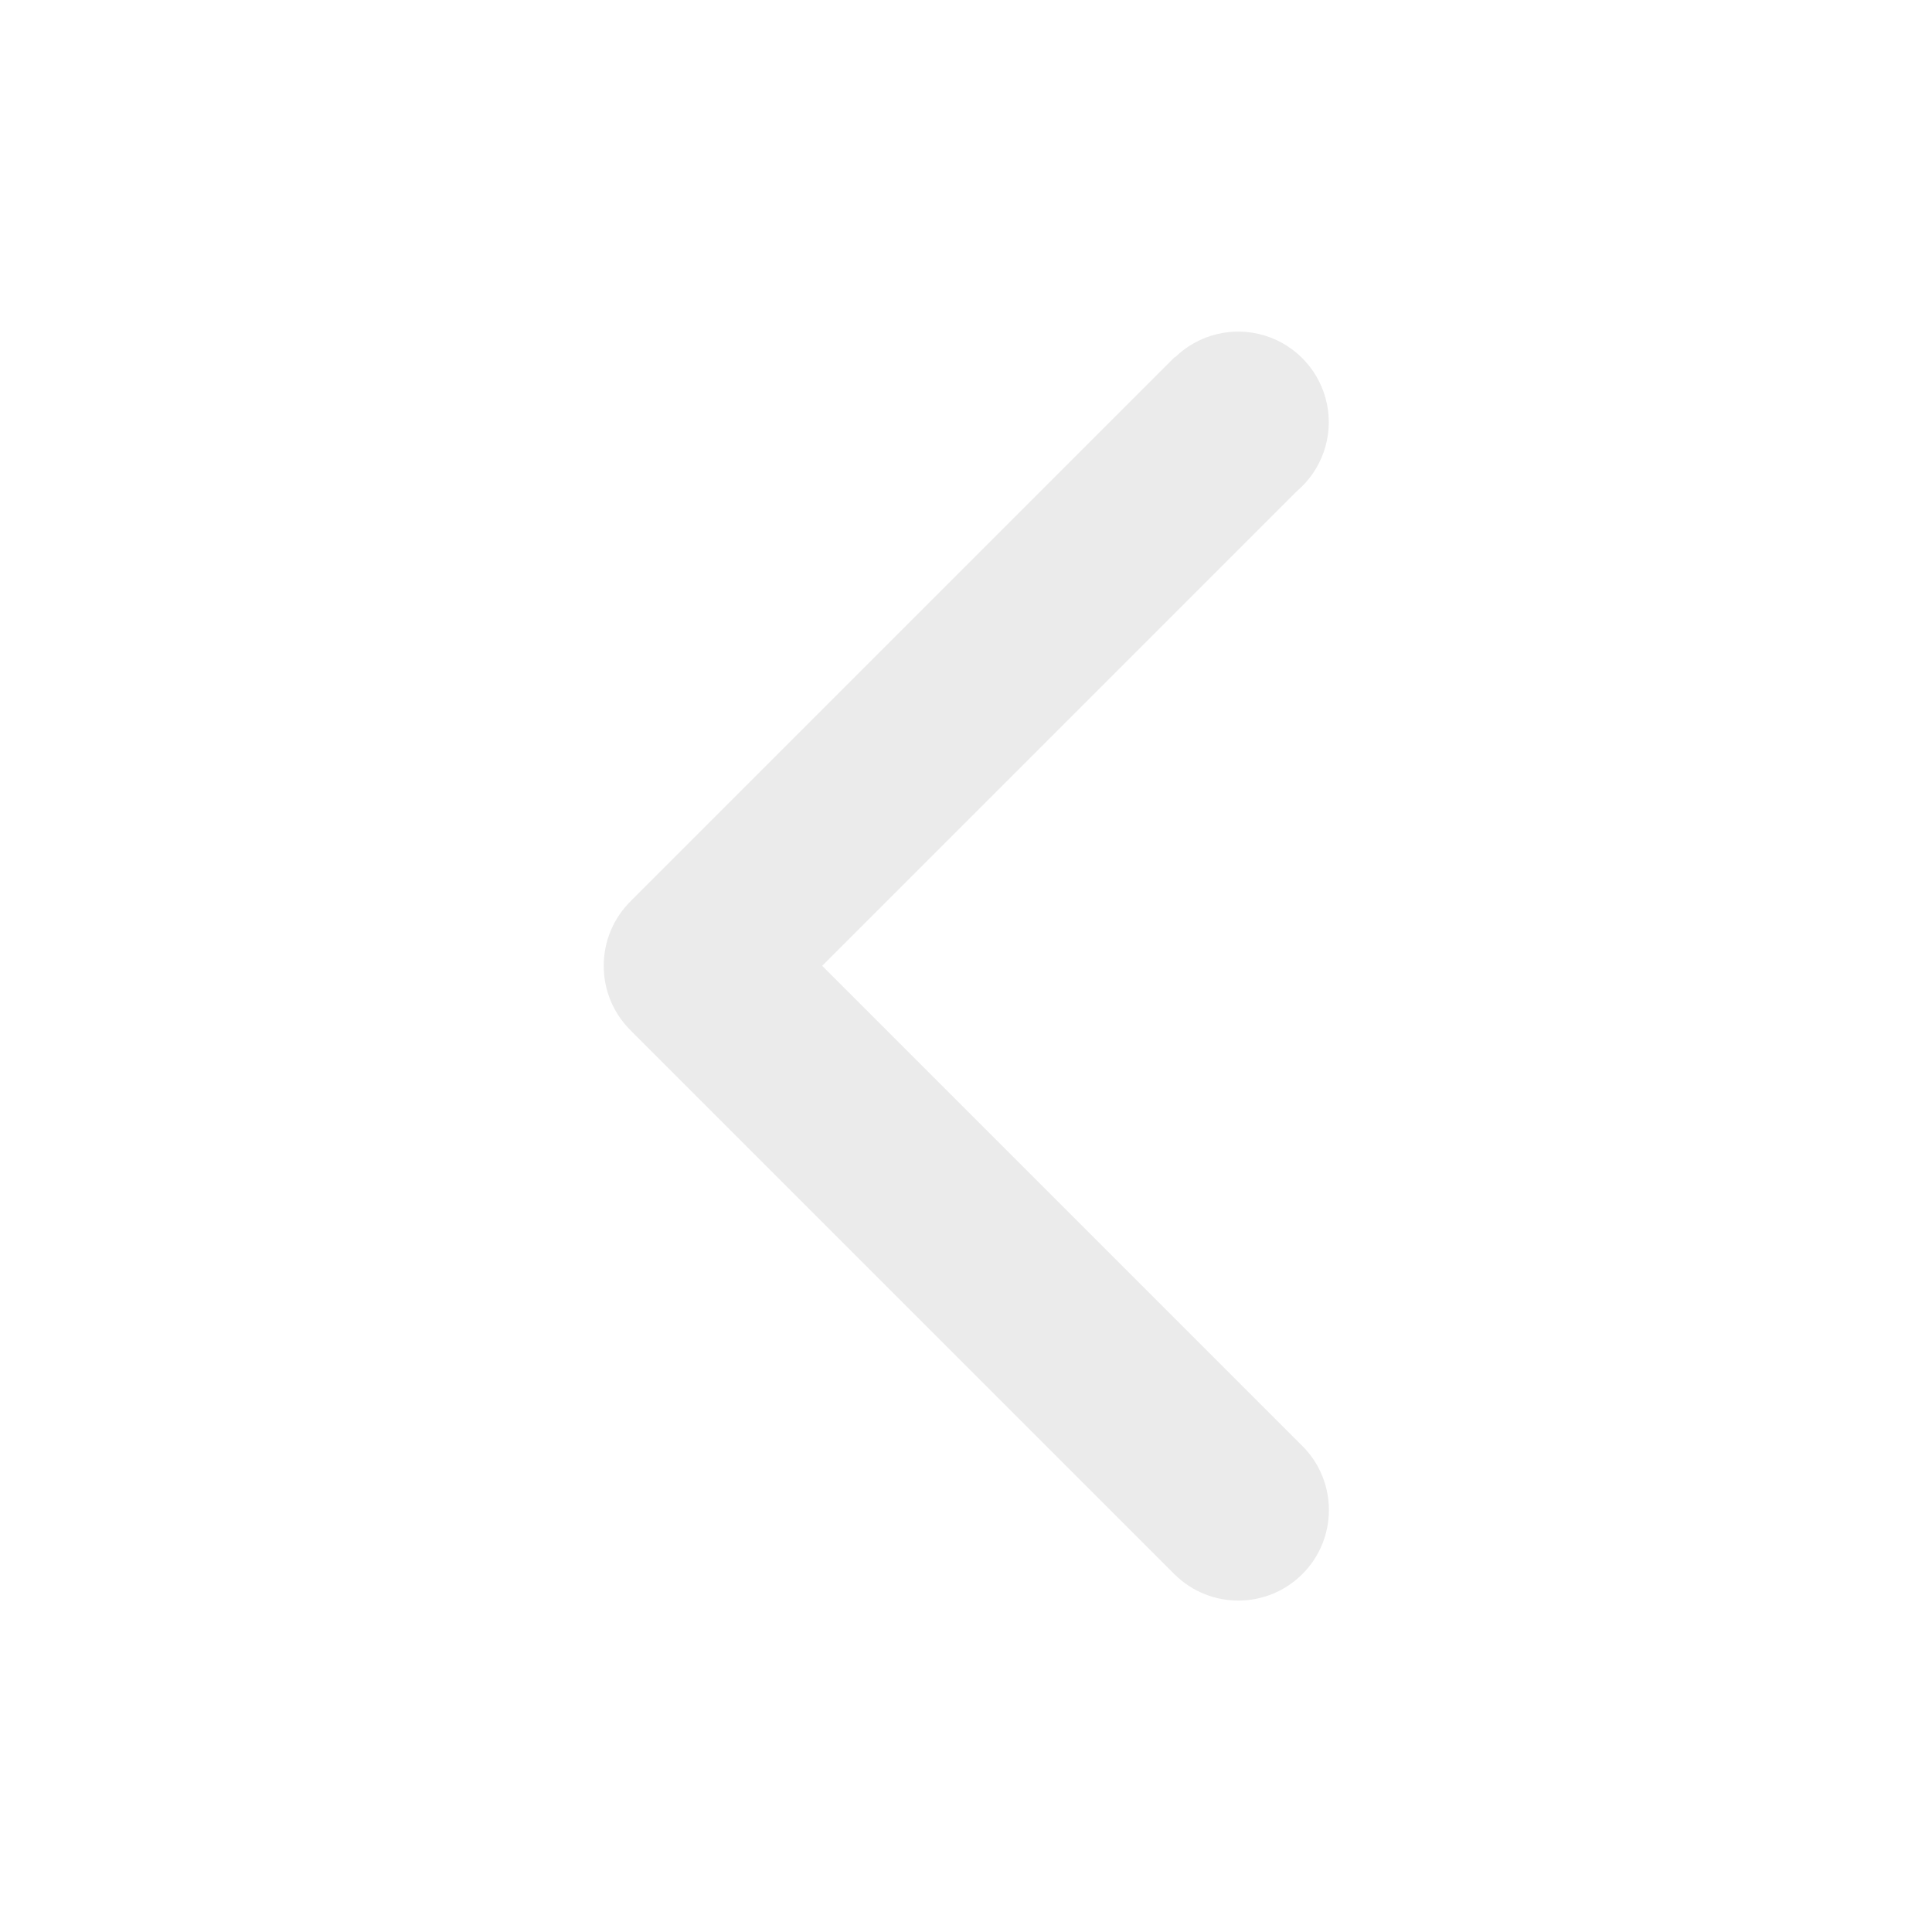
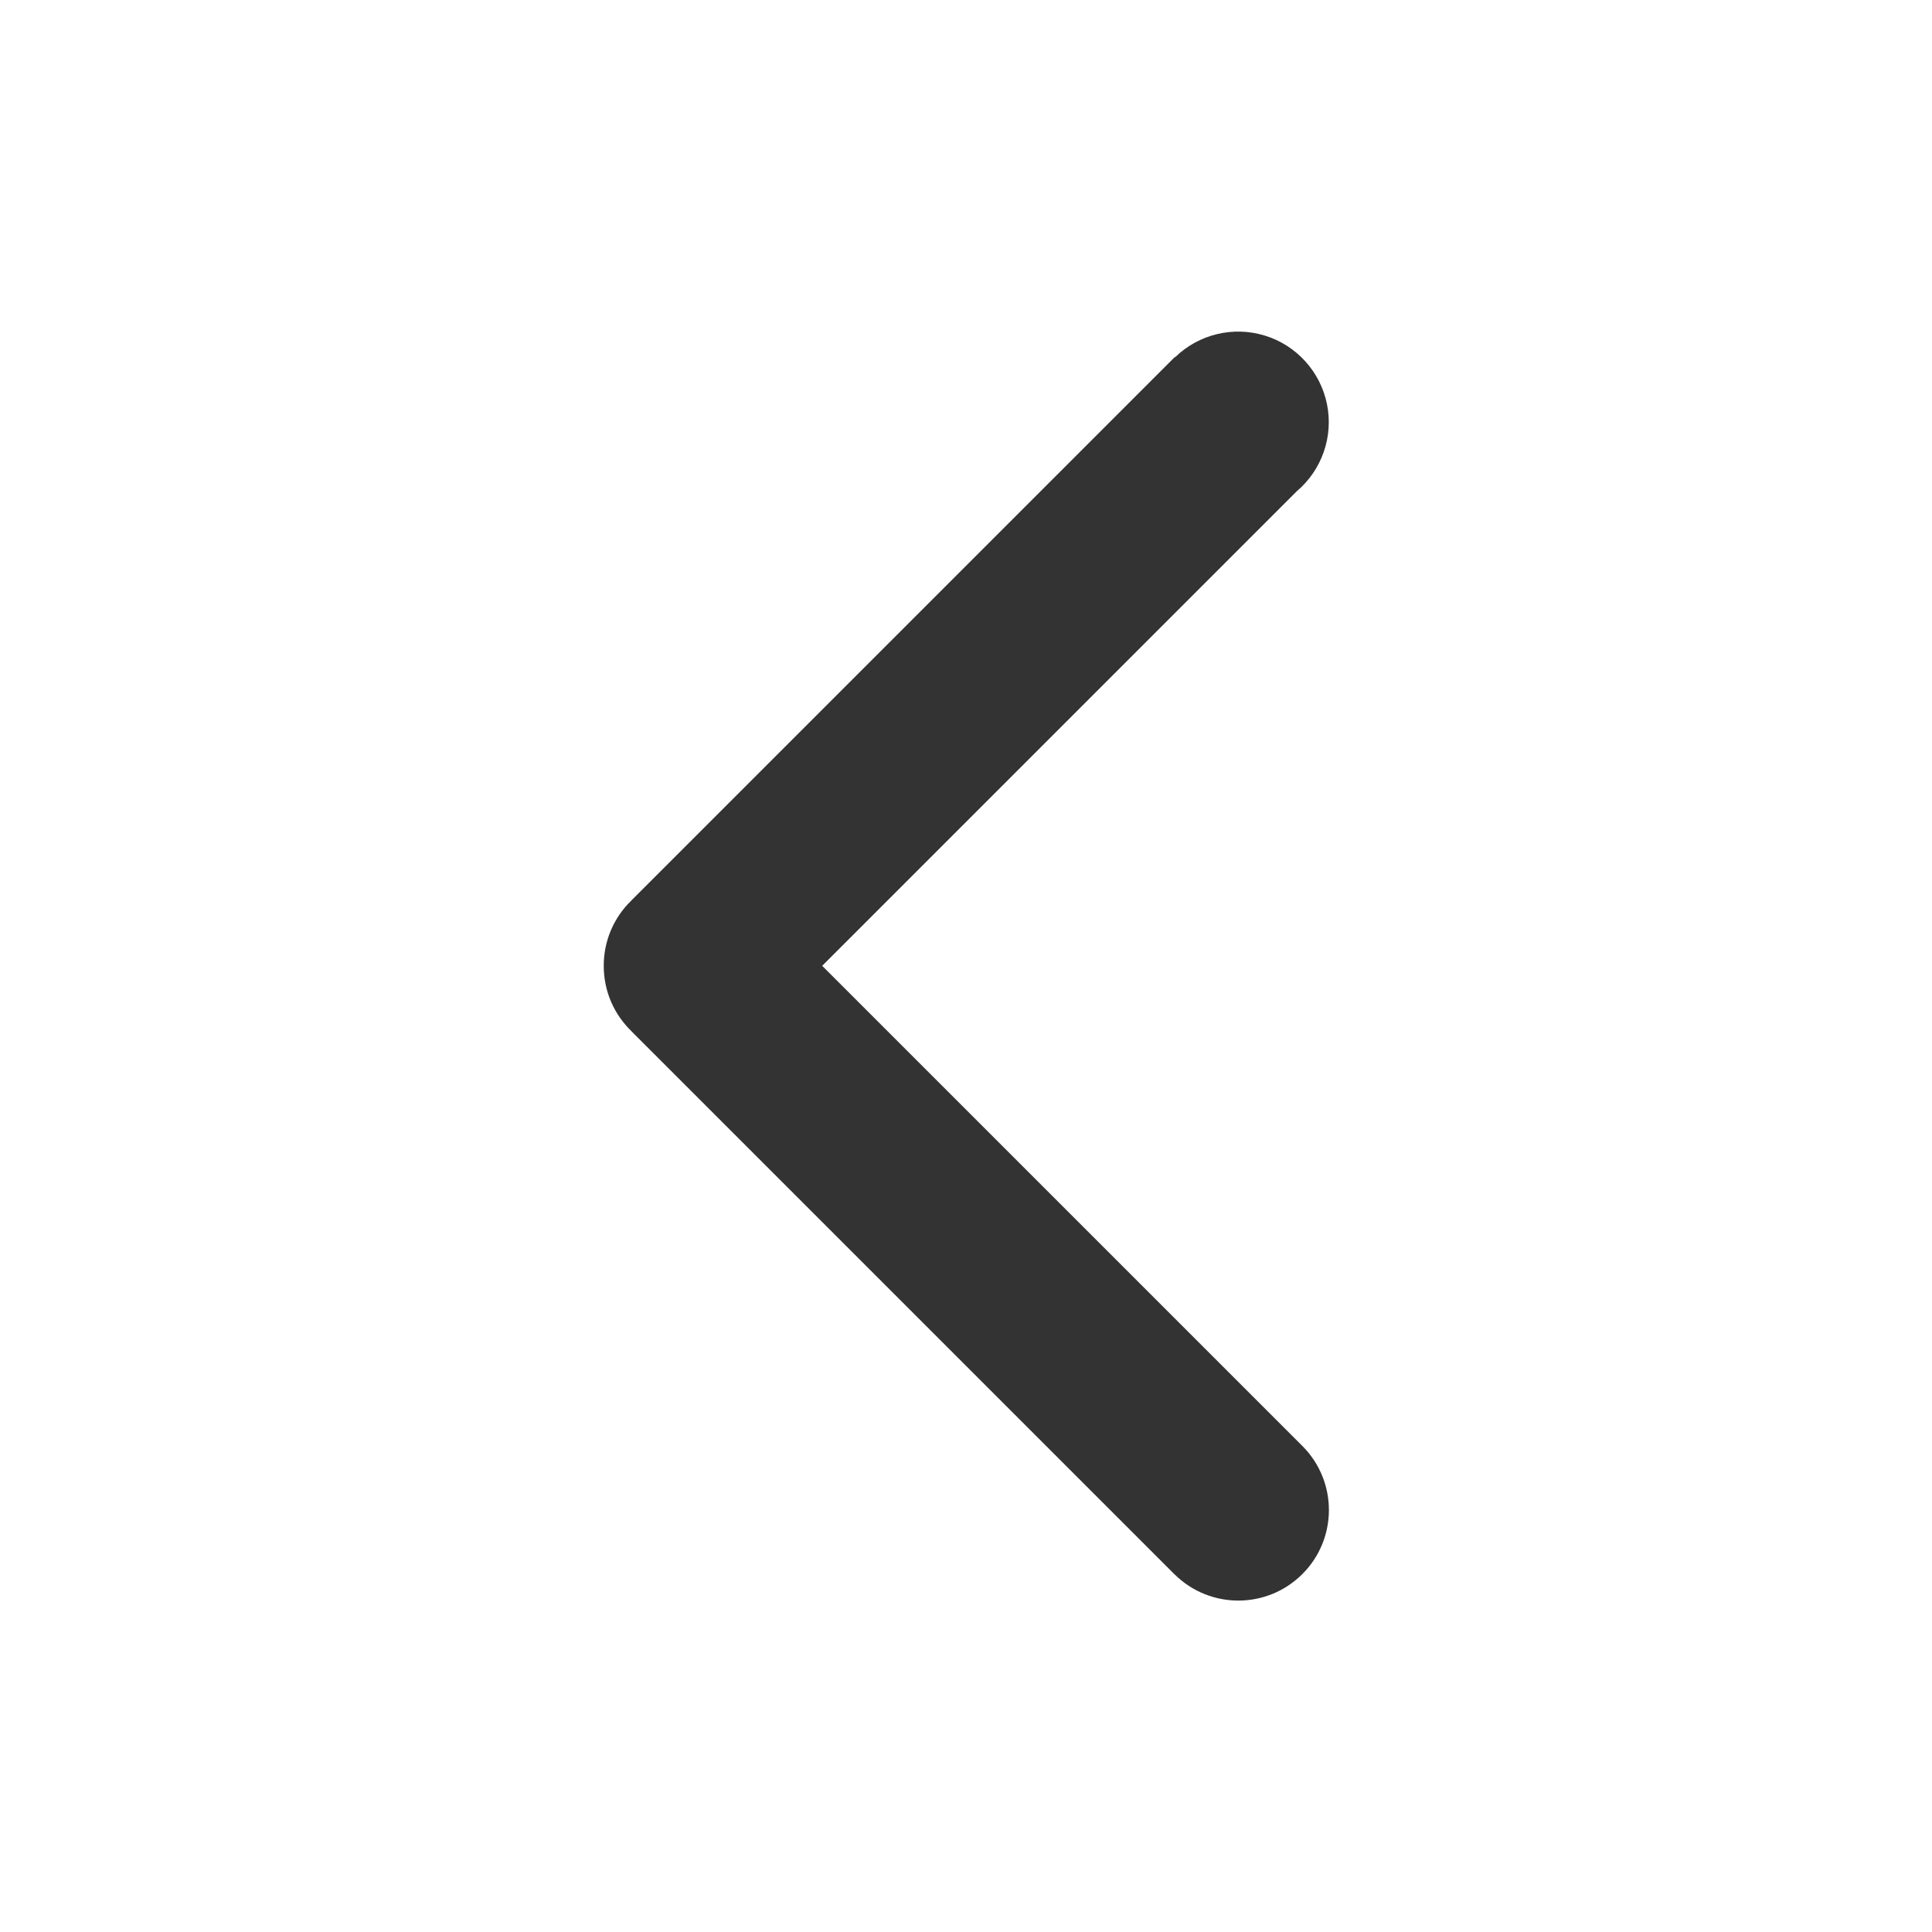
- <svg xmlns="http://www.w3.org/2000/svg" class="svg-icon" style="width: 1em; height: 1em;vertical-align: middle;fill: #ebebeb;overflow: hidden;" viewBox="0 0 1024 1024" version="1.1">
+ <svg xmlns="http://www.w3.org/2000/svg" class="svg-icon" style="width: 1em; height: 1em;vertical-align: middle;fill: #333;overflow: hidden;" viewBox="0 0 1024 1024" version="1.1">
  <path d="M690.56 766.672L435.776 511.904l251.488-251.488a48 48 0 1 0-64.464-71.056l-0.128-0.128-288 288 0.016 0.016A47.84 47.84 0 0 0 320 511.792v0.224c0 13.584 5.632 25.808 14.688 34.544l-0.016 0.016 288 288 0.016-0.016a48 48 0 0 0 67.872-67.888z" fill="" />
</svg>
